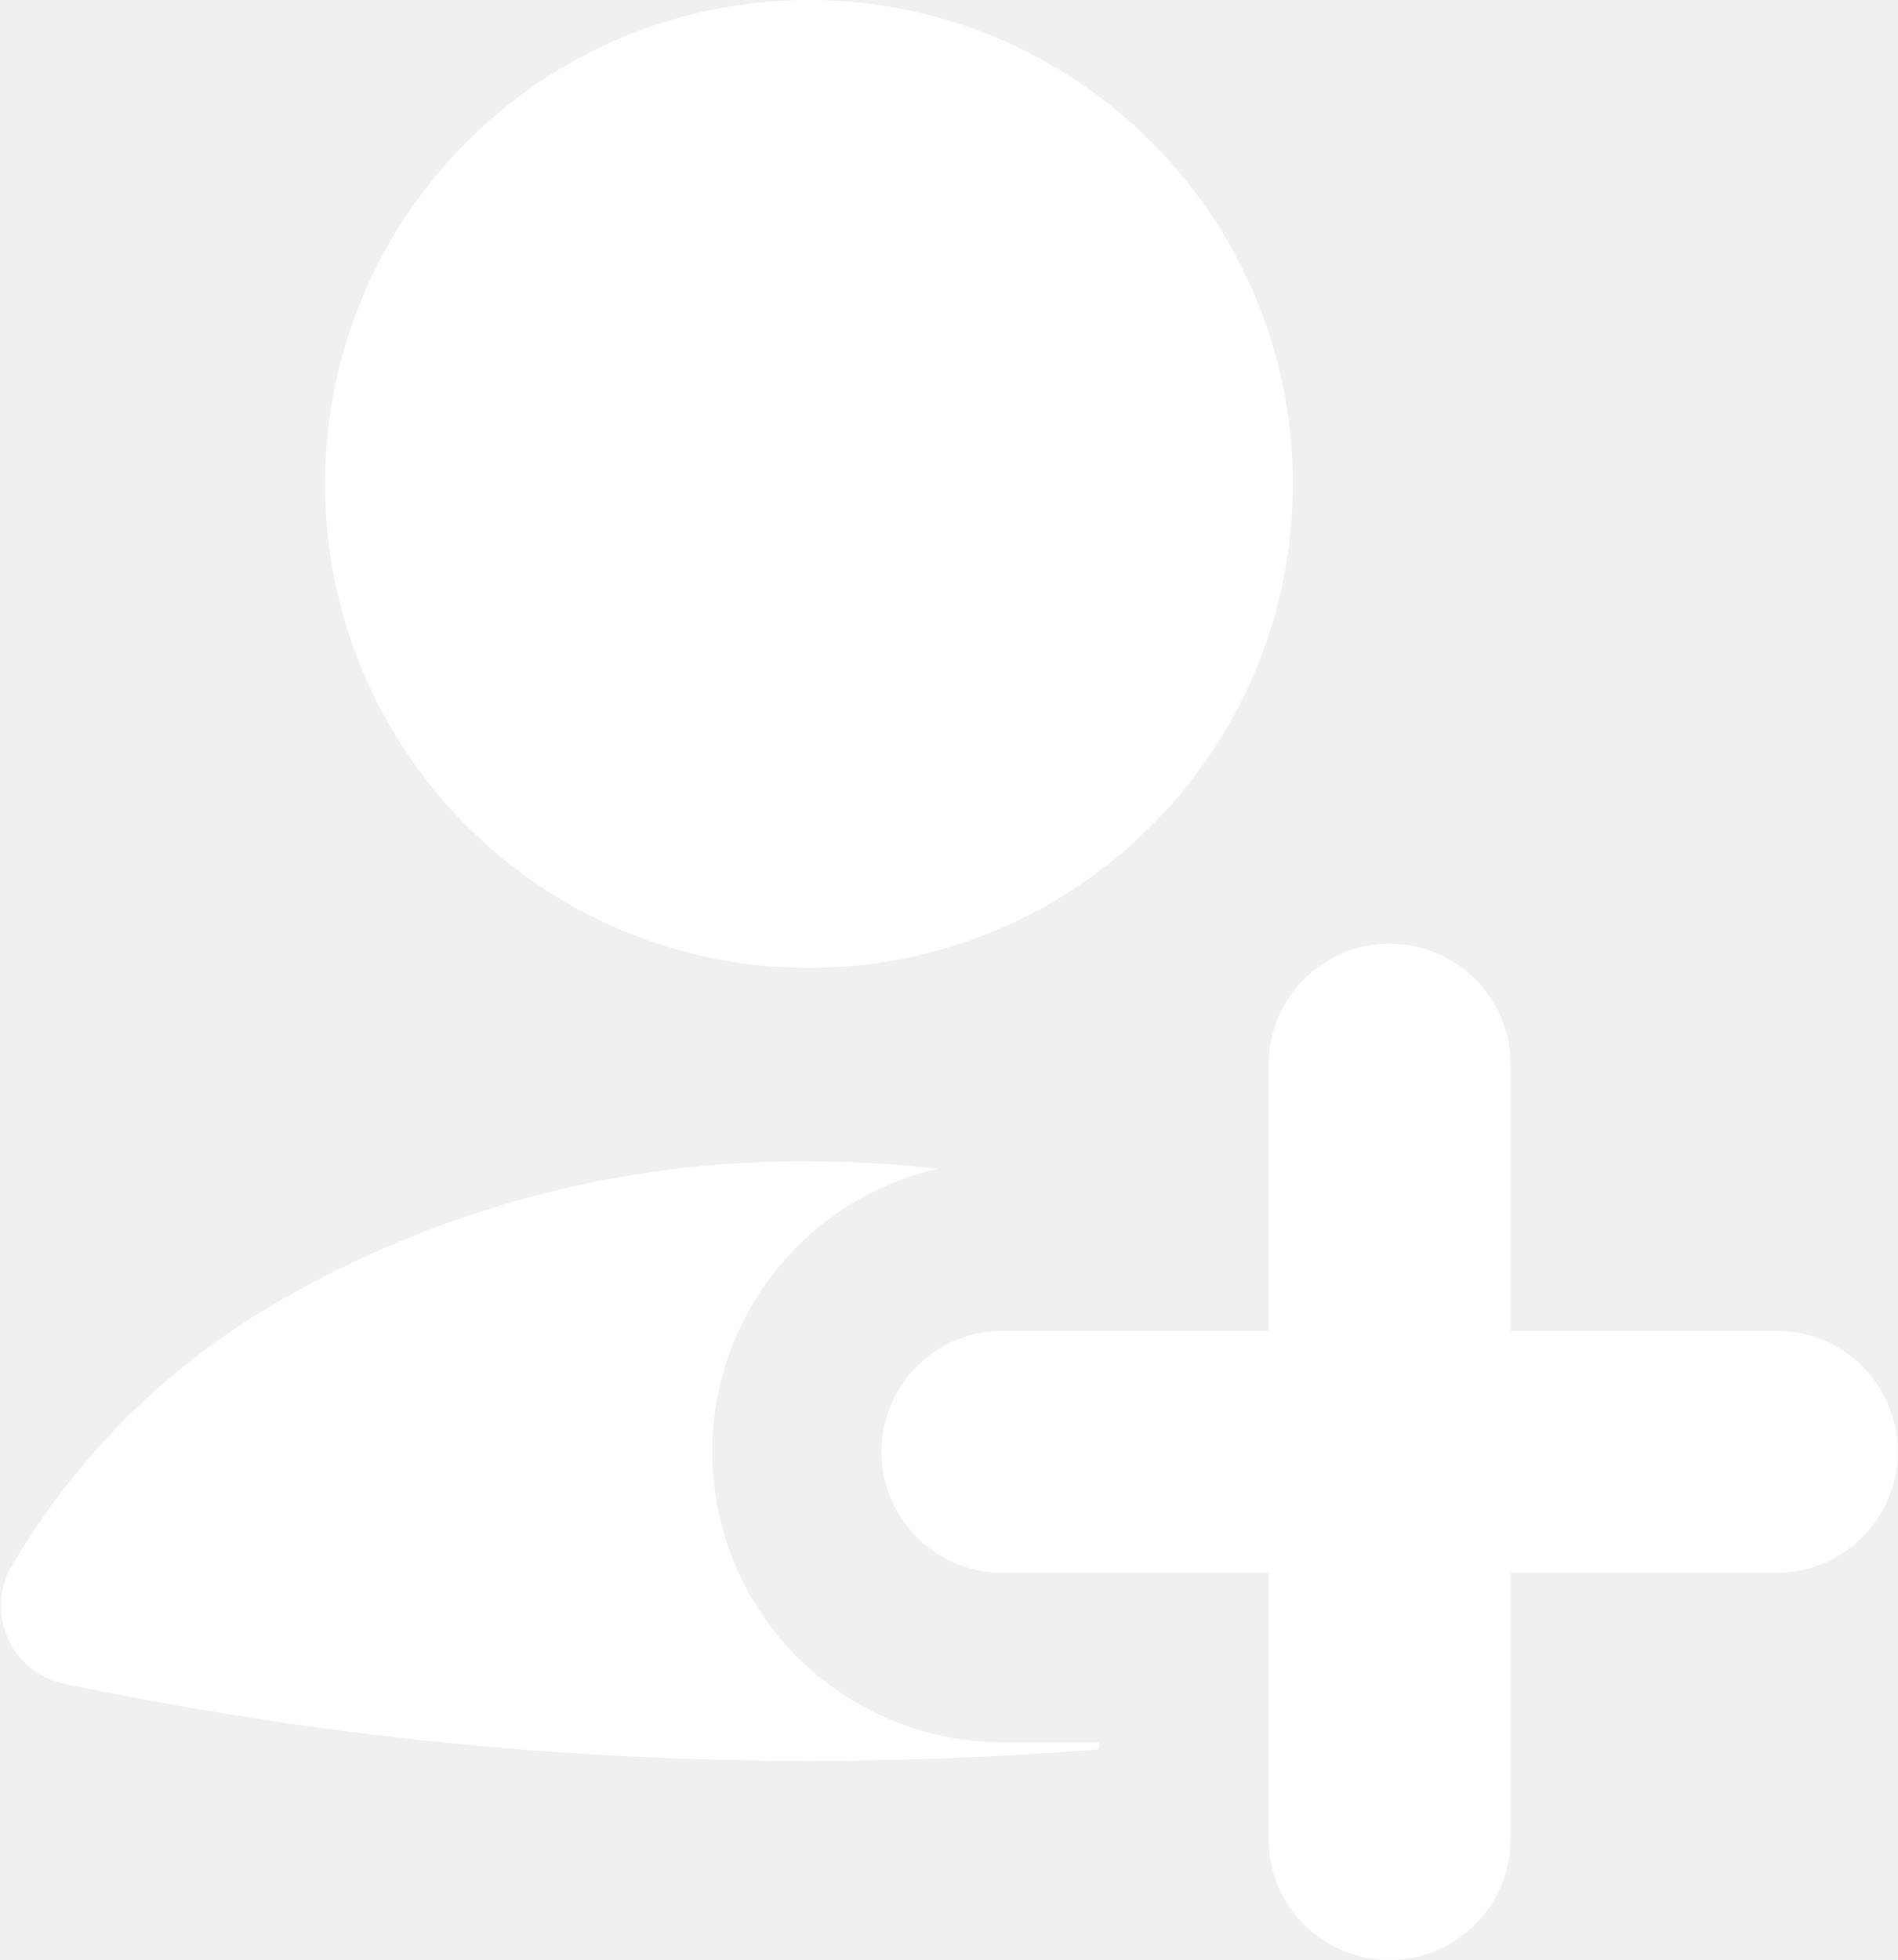
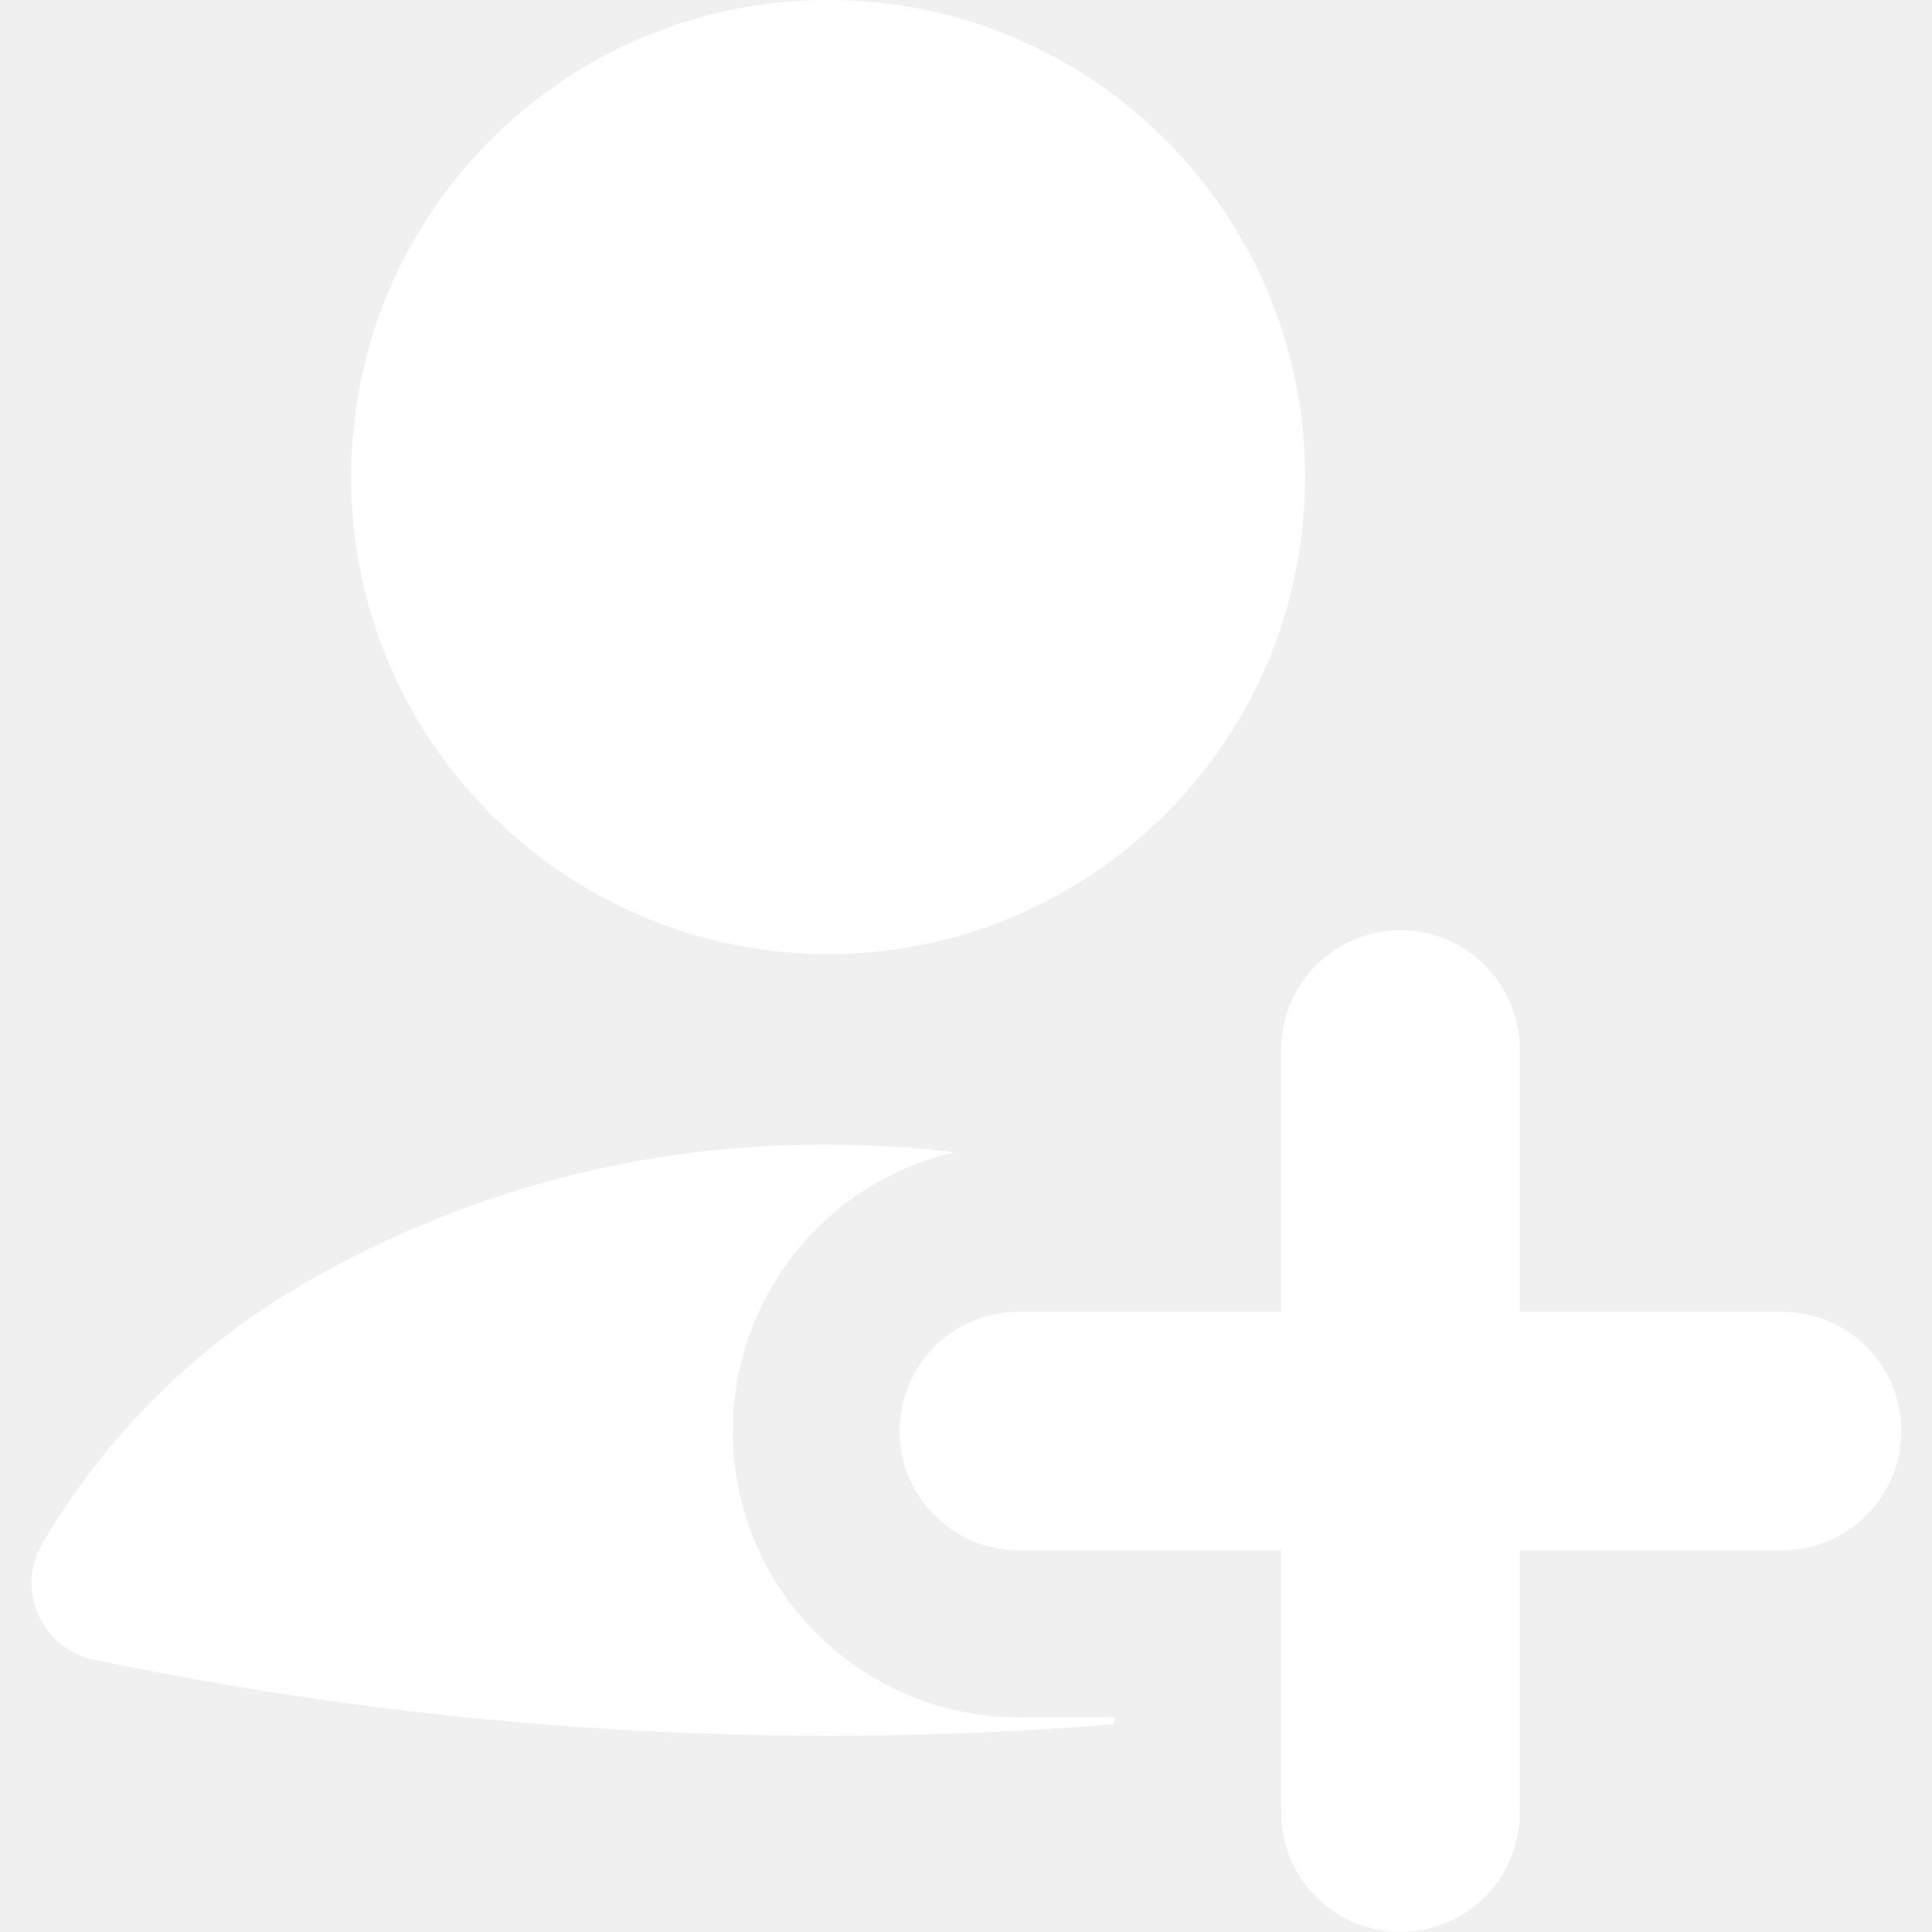
- <svg xmlns="http://www.w3.org/2000/svg" width="27.111" height="28" viewBox="0 0 27.111 28">
+ <svg xmlns="http://www.w3.org/2000/svg" width="24" height="24" viewBox="0 0 27.111 28">
  <g id="Group_20019" data-name="Group 20019" transform="translate(-12427.029 10395.334)">
    <path id="Path_72793" data-name="Path 72793" d="M534.754,205.241a15.911,15.911,0,0,0-1.832-.106,14.888,14.888,0,0,0-7.576,2,10.482,10.482,0,0,0-3.844,3.833,1.137,1.137,0,0,0,.84,1.641,51.863,51.863,0,0,0,14.728.924v-.1h-1.383a4.149,4.149,0,0,1-.933-8.191" transform="translate(11905.664 -10583.878)" fill="#fff" fill-rule="evenodd" />
    <path id="Path_72790" data-name="Path 72790" d="M744.251,181.69a1.728,1.728,0,0,1-1.728-1.728V168.9a1.728,1.728,0,1,1,3.457,0v11.061a1.728,1.728,0,0,1-1.728,1.728" transform="translate(11702.63 -10549.024)" fill="#fff" />
    <path id="Path_72791" data-name="Path 72791" d="M687.824,238.119H676.762a1.728,1.728,0,1,1,0-3.457h11.061a1.728,1.728,0,0,1,0,3.457" transform="translate(11764.589 -10610.984)" fill="#fff" />
    <path id="Path_72792" data-name="Path 72792" d="M584.931,2.666a6.913,6.913,0,1,1-6.913,6.913,6.914,6.914,0,0,1,6.913-6.913" transform="translate(11853.655 -10398)" fill="#fff" />
  </g>
</svg>
